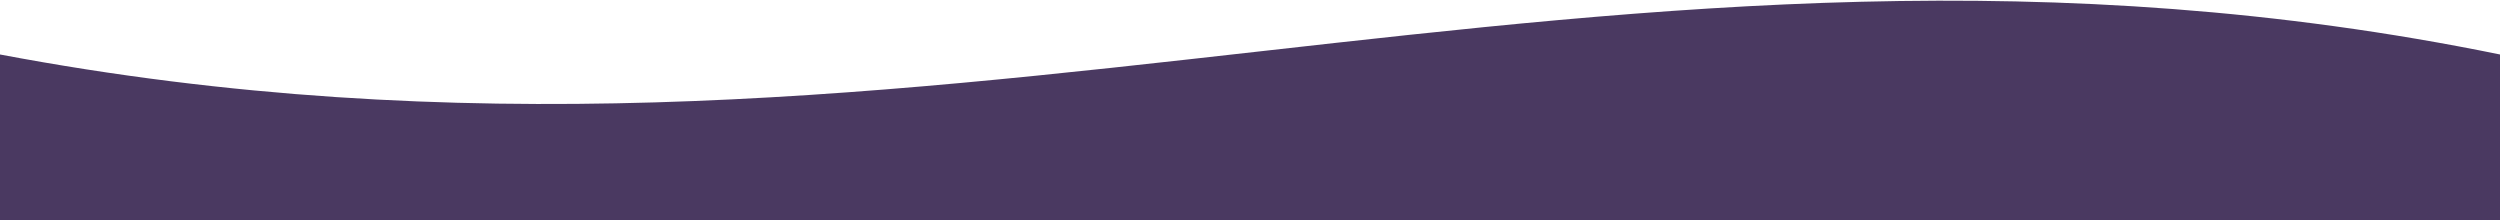
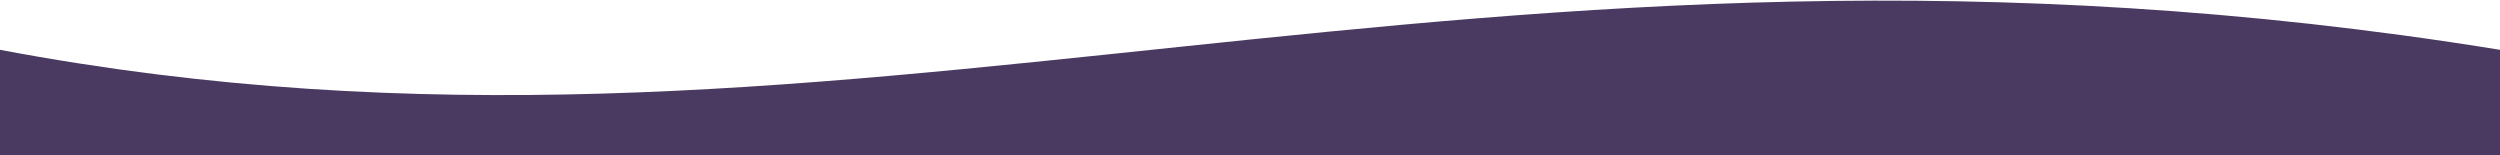
- <svg xmlns="http://www.w3.org/2000/svg" width="100vw" height="100%" viewBox="0 0 1920 168.5" preserveAspectRatio="none" fill="none">
-   <path d="M0 41.842C710.5 175.961 1231.5 -98.847 1920 41.842V170.523H0V41.8" fill="#4A3961" />
+ <svg xmlns="http://www.w3.org/2000/svg" width="100vw" height="100%" viewBox="0 0 2100 130" preserveAspectRatio="none" fill="none">
+   <path d="M0 41.842C710.5 175.961 1231.5 -98.847 2100 41.842V170.523H0V41.8" fill="#4A3961" />
</svg>
